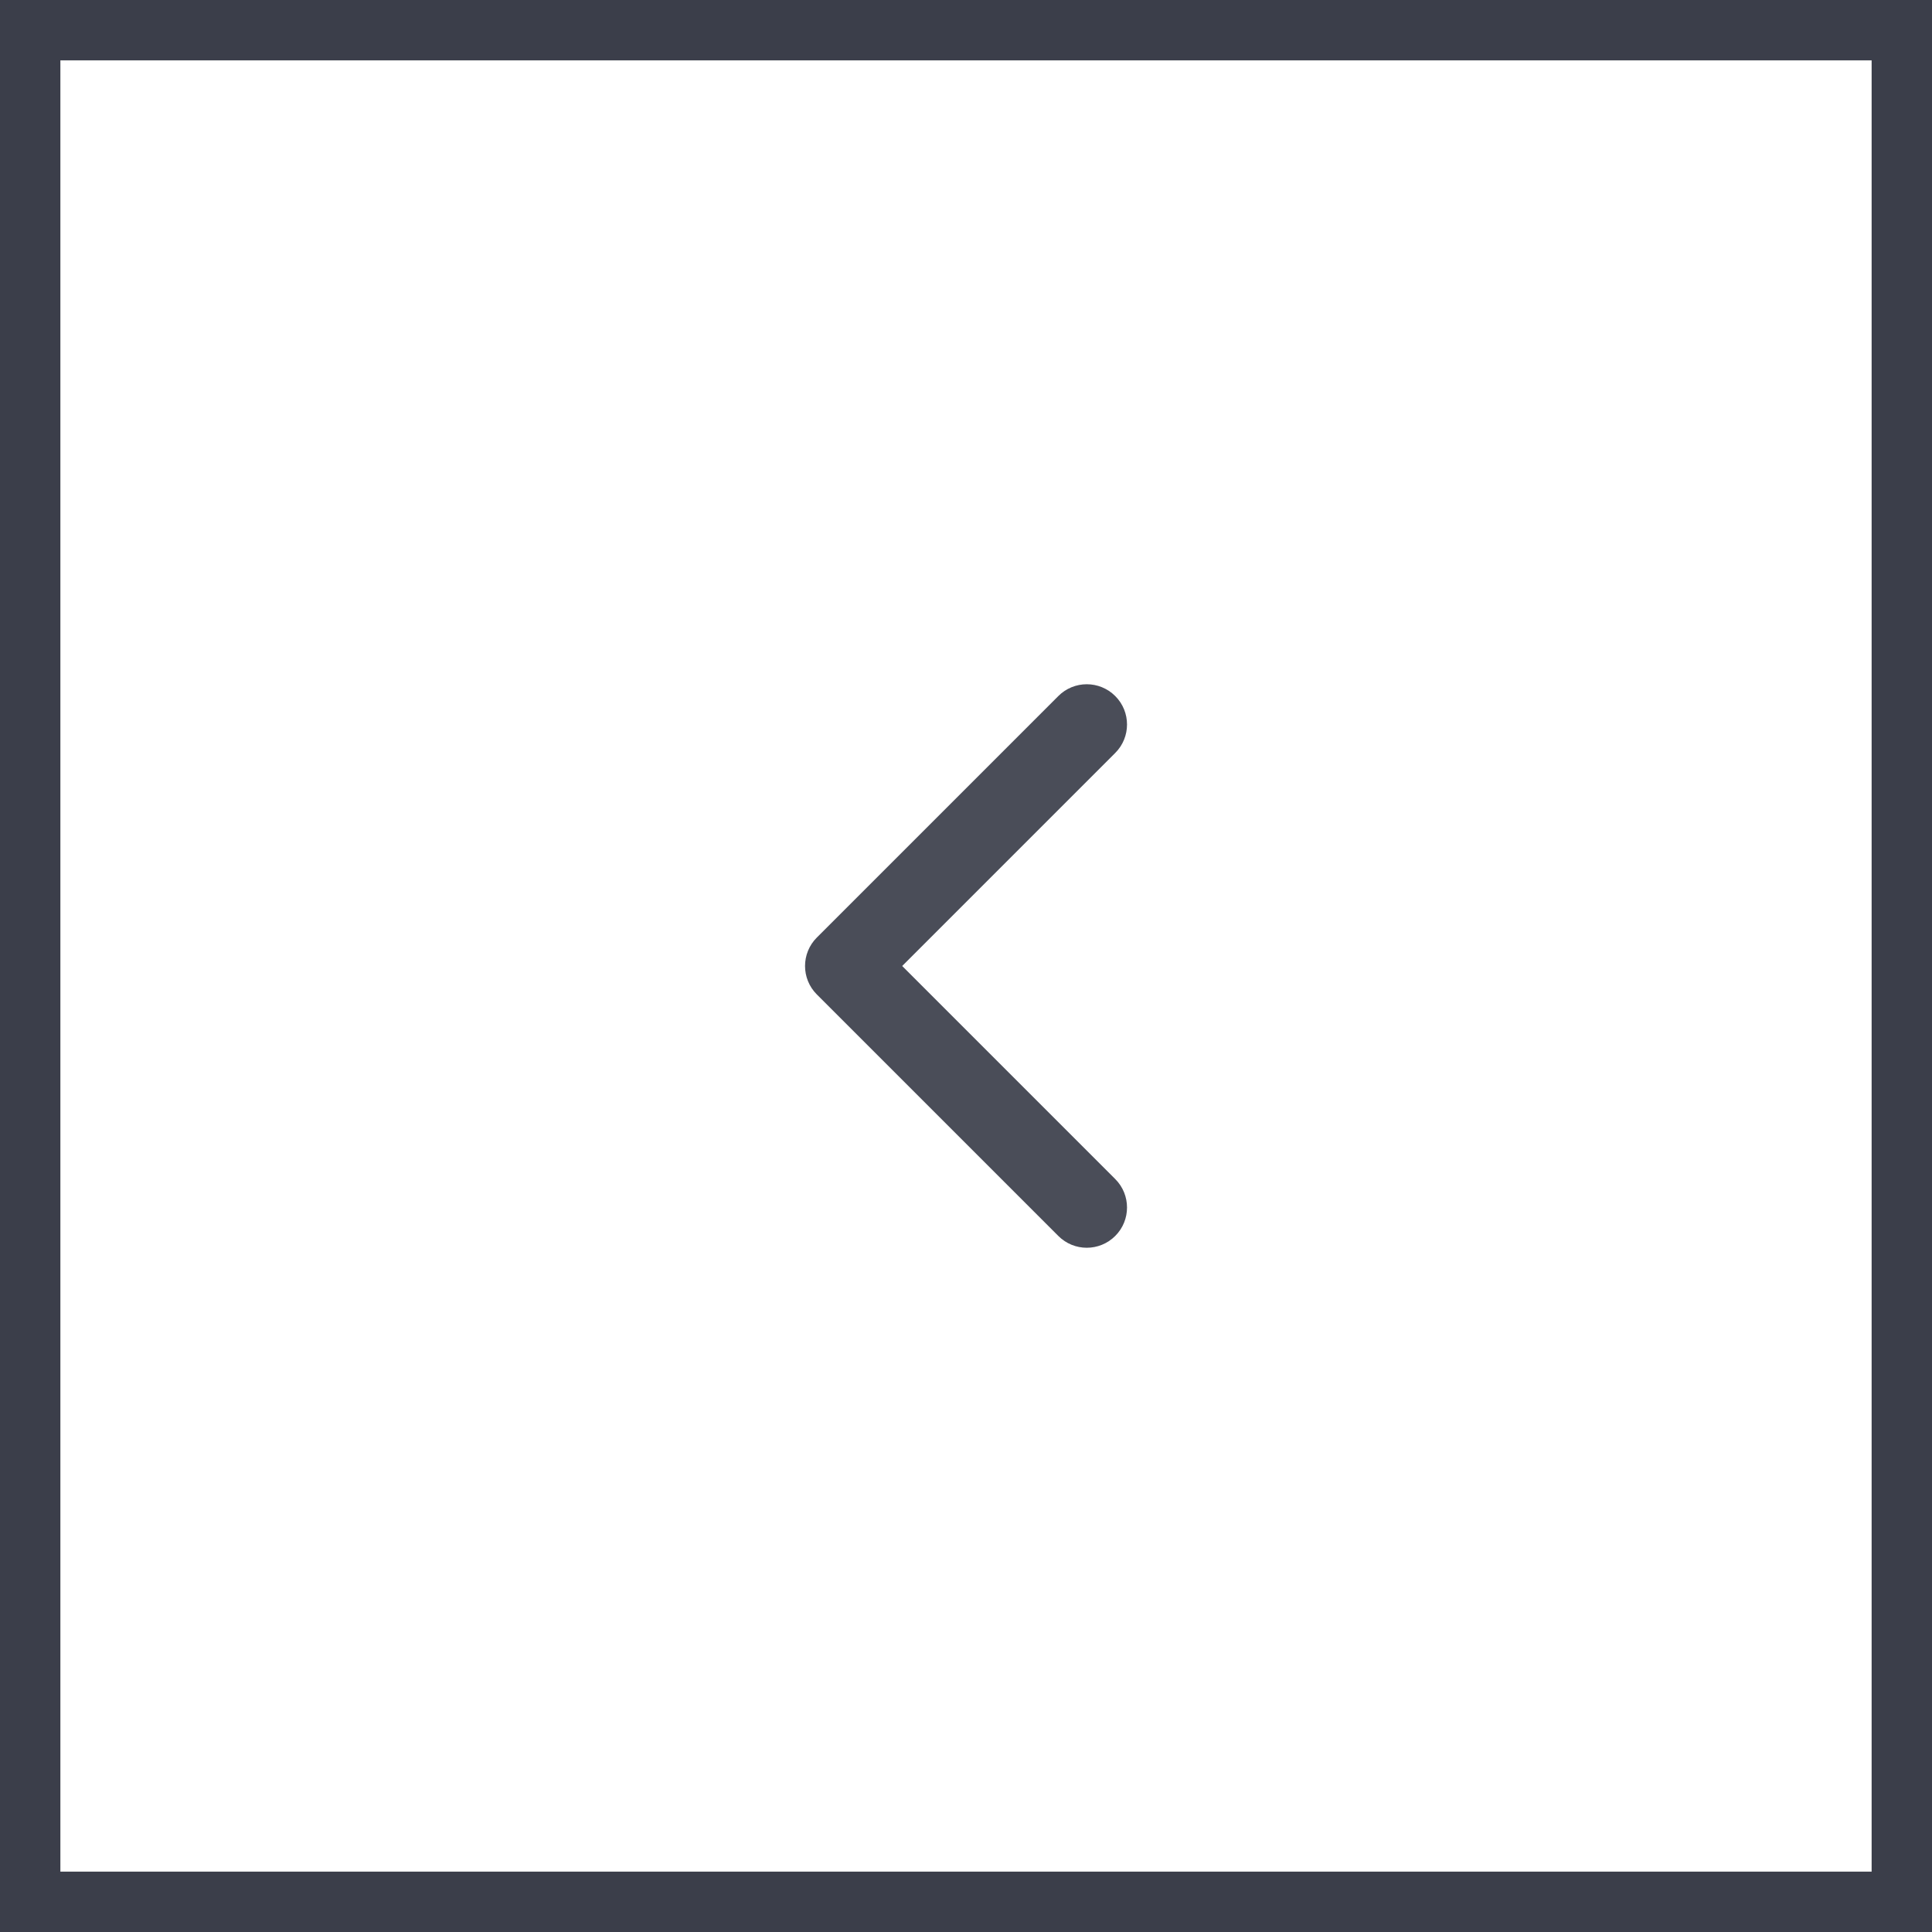
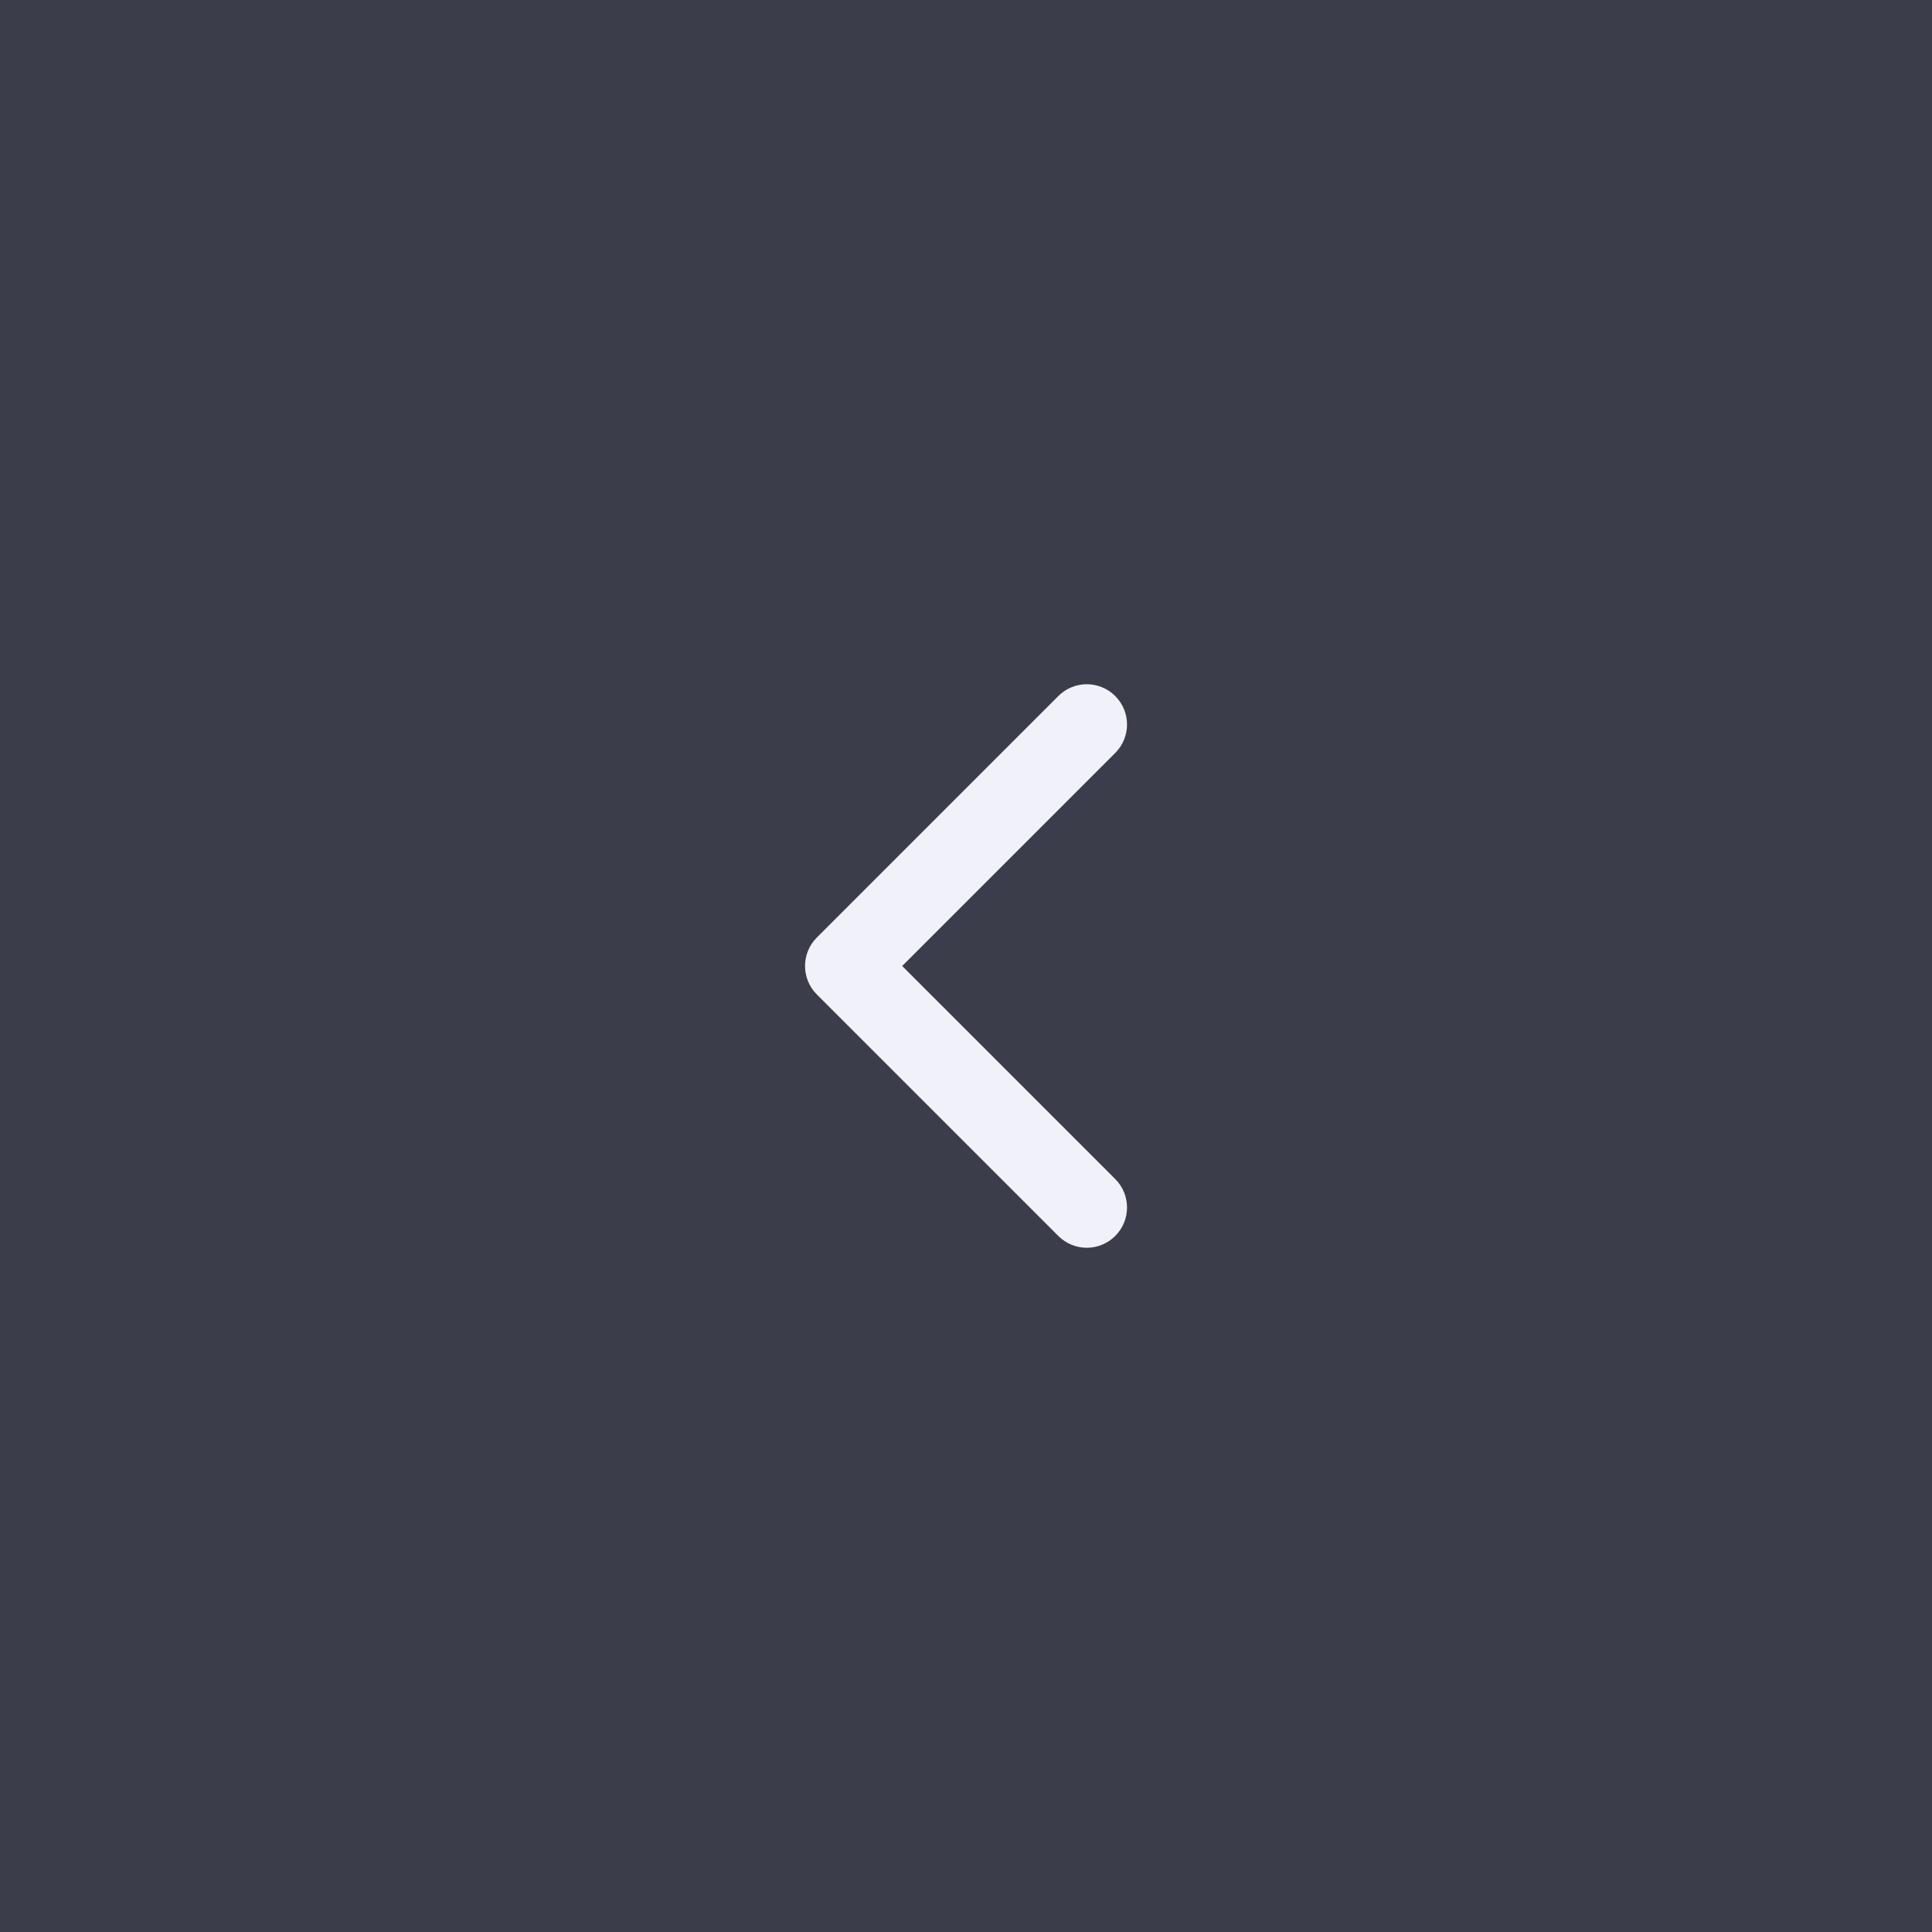
<svg xmlns="http://www.w3.org/2000/svg" width="32" height="32" viewBox="0 0 32 32" fill="none">
-   <rect x="-0.5" y="0.5" width="31" height="31" transform="matrix(-1 0 0 1 31 0)" stroke="#3B3E4A" />
-   <path fill-rule="evenodd" clip-rule="evenodd" d="M18.472 11.529C18.211 11.268 17.789 11.268 17.529 11.529L13.529 15.529C13.269 15.789 13.269 16.211 13.529 16.471L17.529 20.471C17.789 20.732 18.211 20.732 18.472 20.471C18.732 20.211 18.732 19.789 18.472 19.529L14.943 16L18.472 12.471C18.732 12.211 18.732 11.789 18.472 11.529Z" fill="#4A4D58" />
+   <rect width="32" height="32" fill="#3B3E4A" />
+   <path fill-rule="evenodd" clip-rule="evenodd" d="M18.472 11.529C18.211 11.268 17.789 11.268 17.529 11.529L13.529 15.529C13.269 15.789 13.269 16.211 13.529 16.471L17.529 20.471C17.789 20.732 18.211 20.732 18.472 20.471C18.732 20.211 18.732 19.789 18.472 19.529L14.943 16L18.472 12.471C18.732 12.211 18.732 11.789 18.472 11.529Z" fill="#F1F2F9" />
</svg>
